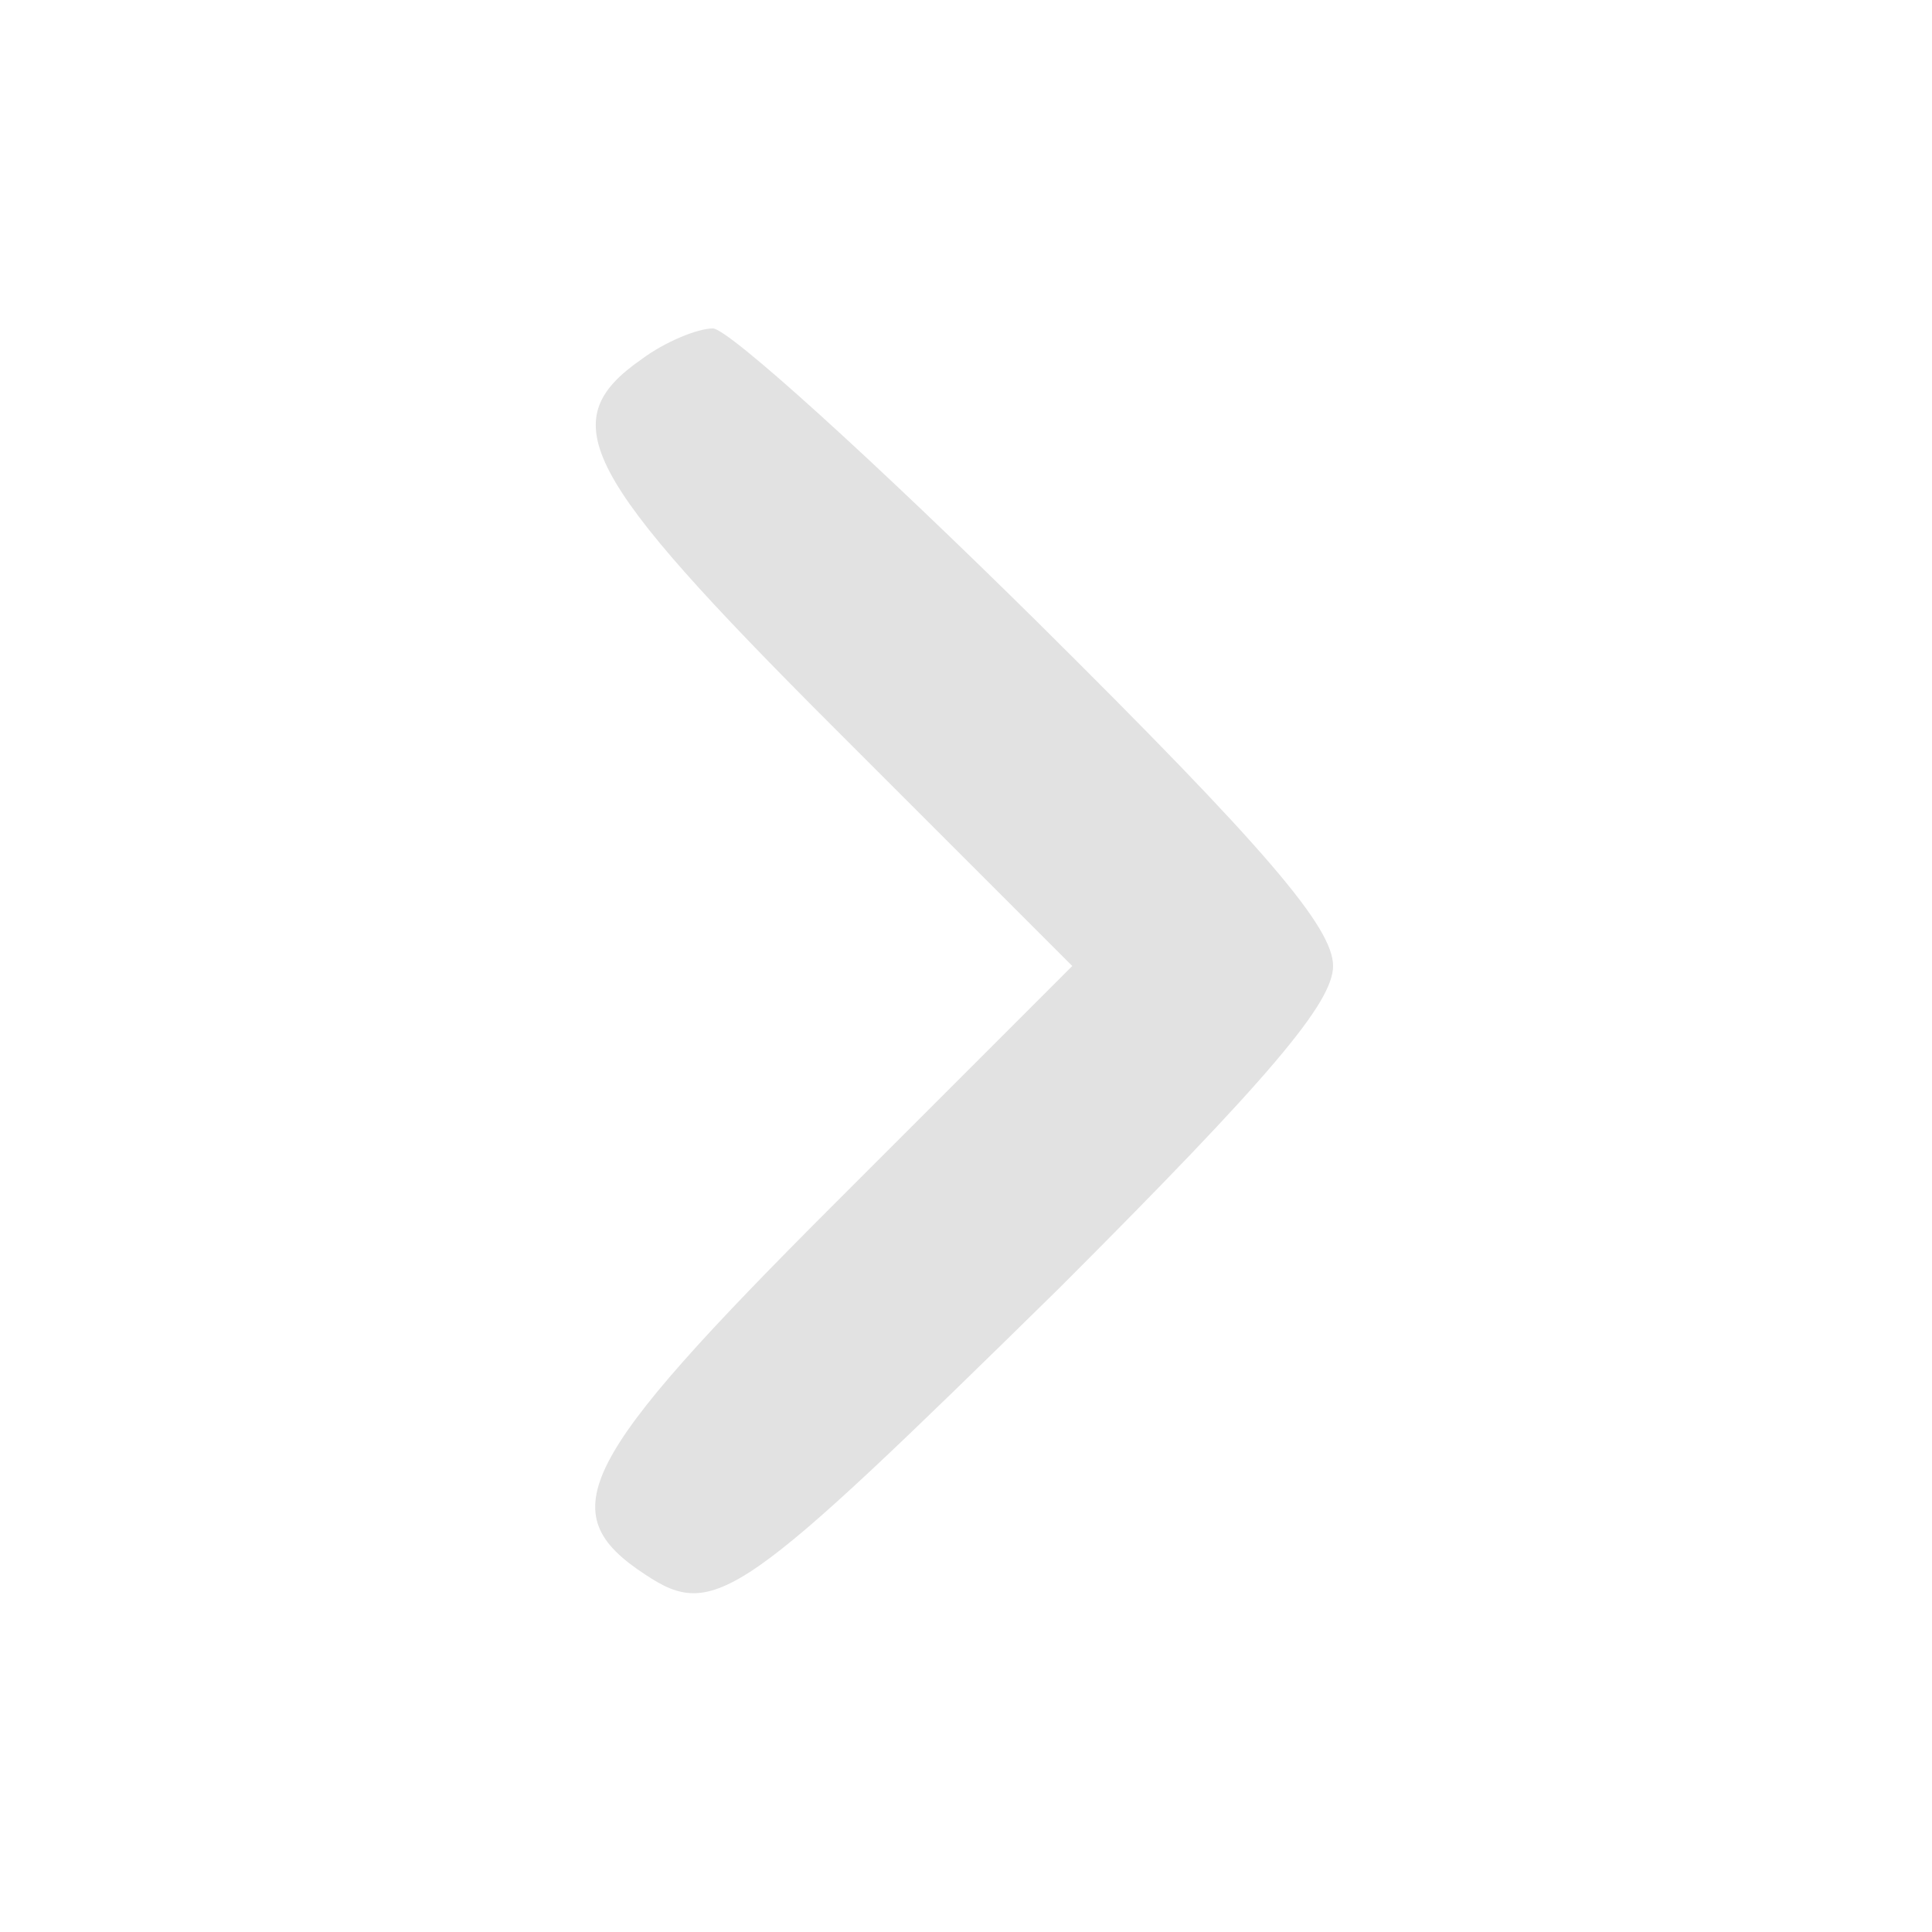
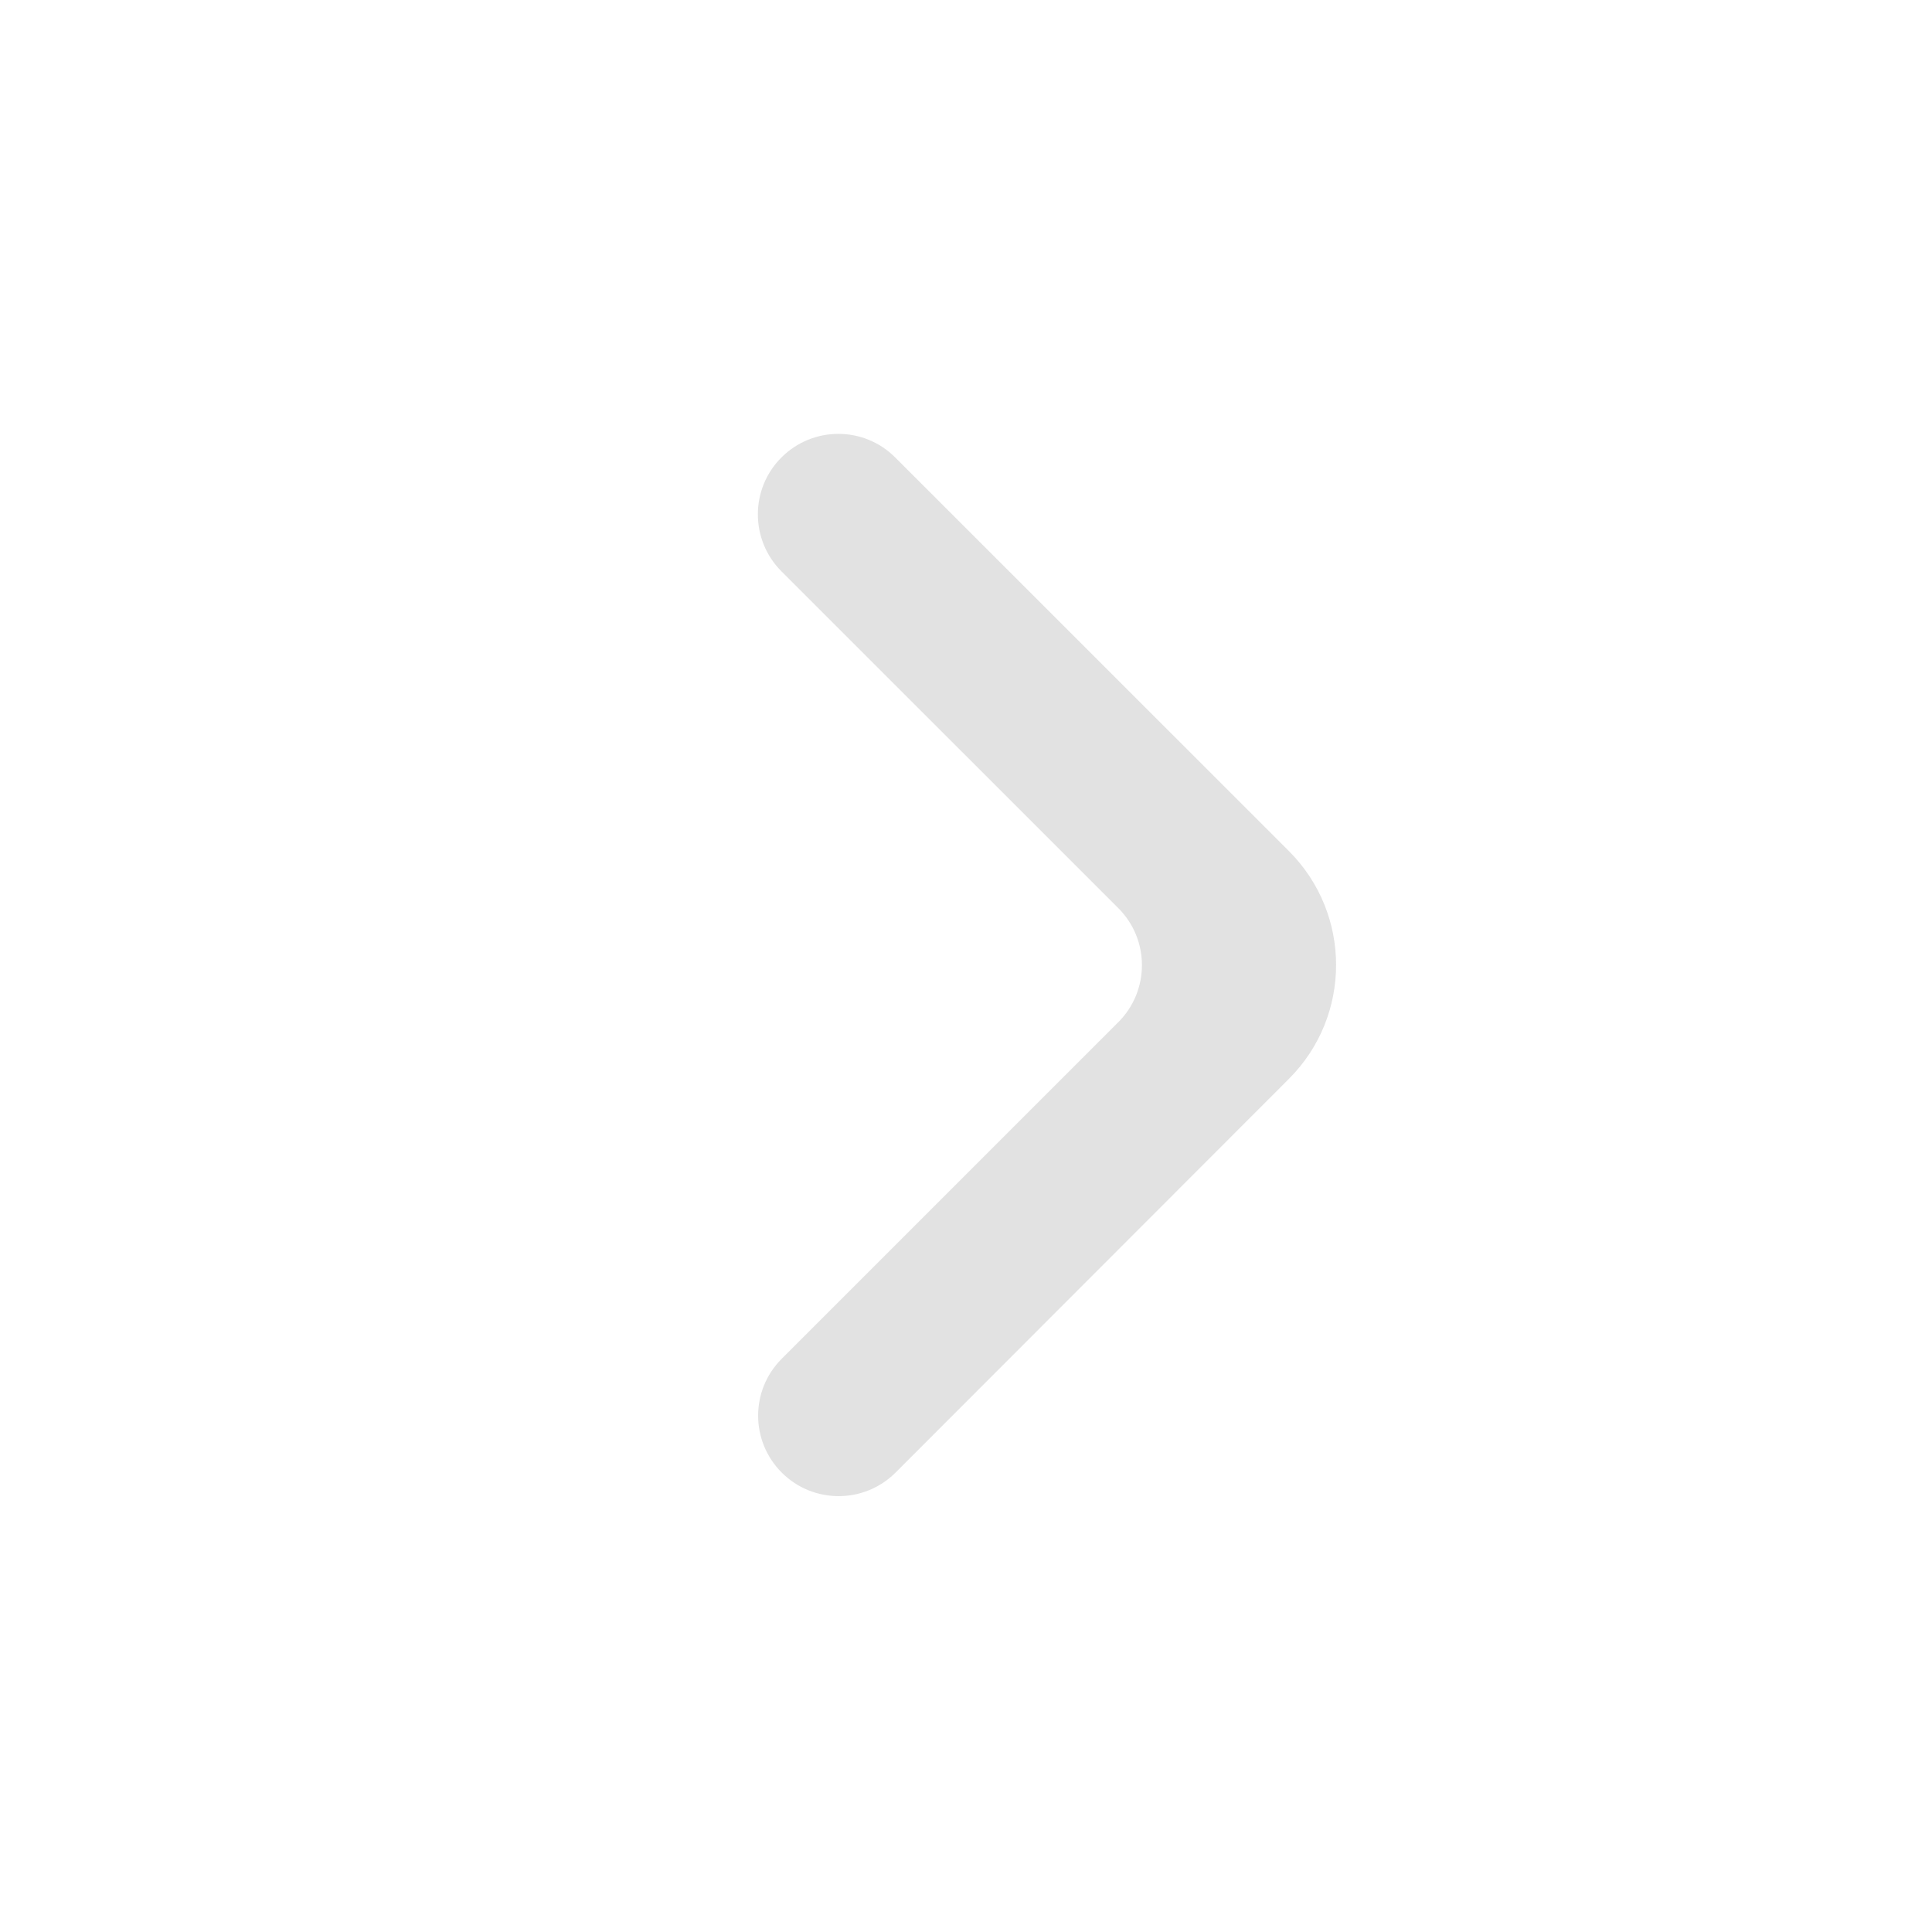
- <svg xmlns="http://www.w3.org/2000/svg" version="1.0" width="100pt" height="100pt" viewBox="0 0 100 100" preserveAspectRatio="xMidYMid meet">
-   <g transform="translate(0,100) scale(0.1,-0.1)" fill="#e2e2e2" stroke="none">
-     <path d="M332 814 c-46 -32 -31 -60 100 -191 l123 -123 -123 -123 c-133 -133 -147 -160 -98 -192 36 -24 50 -13 214 148 109 109 142 148 142 167 0 20 -35 61 -153 178 -85 84 -160 152 -168 152 -8 0 -25 -7 -37 -16z" />
-   </g>
+ <svg xmlns="http://www.w3.org/2000/svg" width="100px" height="100px" viewBox="0 0 24 24" fill="none">
+   <path d="M9.711 18.293C10.101 18.683 10.734 18.683 11.125 18.293L16.012 13.401C16.793 12.62 16.792 11.354 16.012 10.573L11.121 5.683C10.731 5.292 10.098 5.292 9.707 5.683C9.317 6.073 9.317 6.706 9.707 7.097L13.893 11.282C14.283 11.673 14.283 12.306 13.893 12.697L9.711 16.879C9.32 17.269 9.32 17.902 9.711 18.293Z" fill="#e2e2e2" />
</svg>
